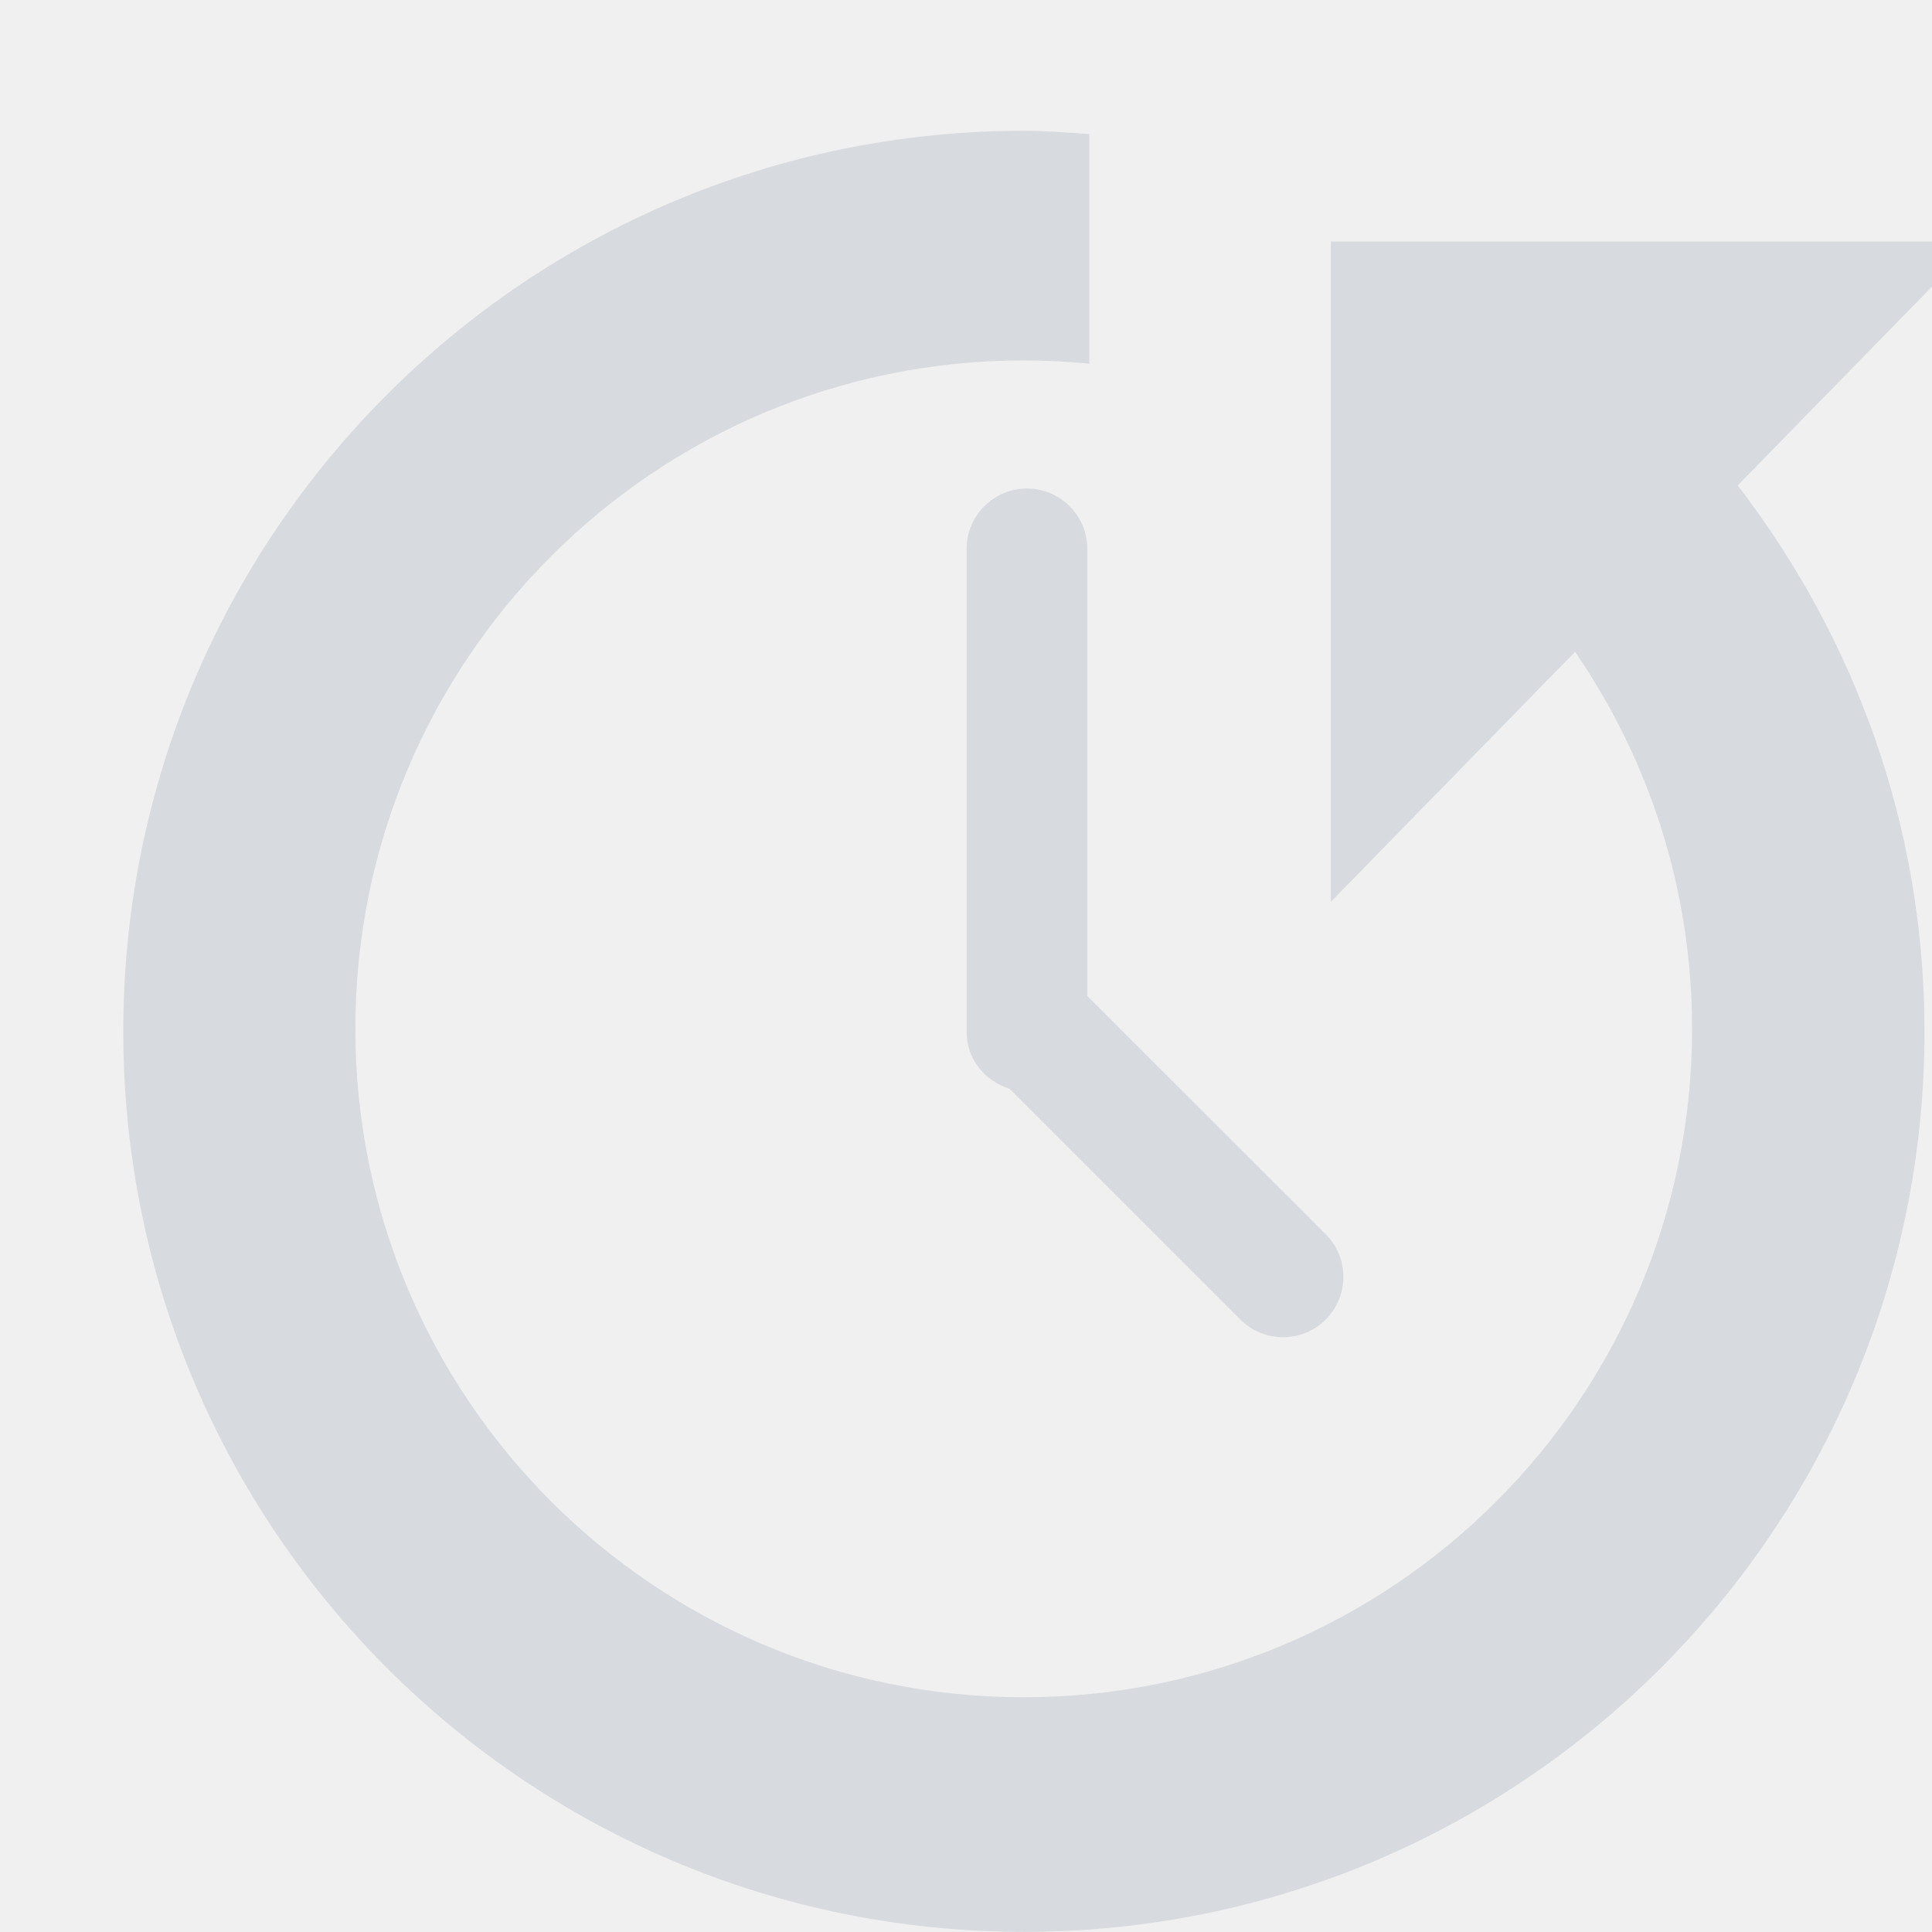
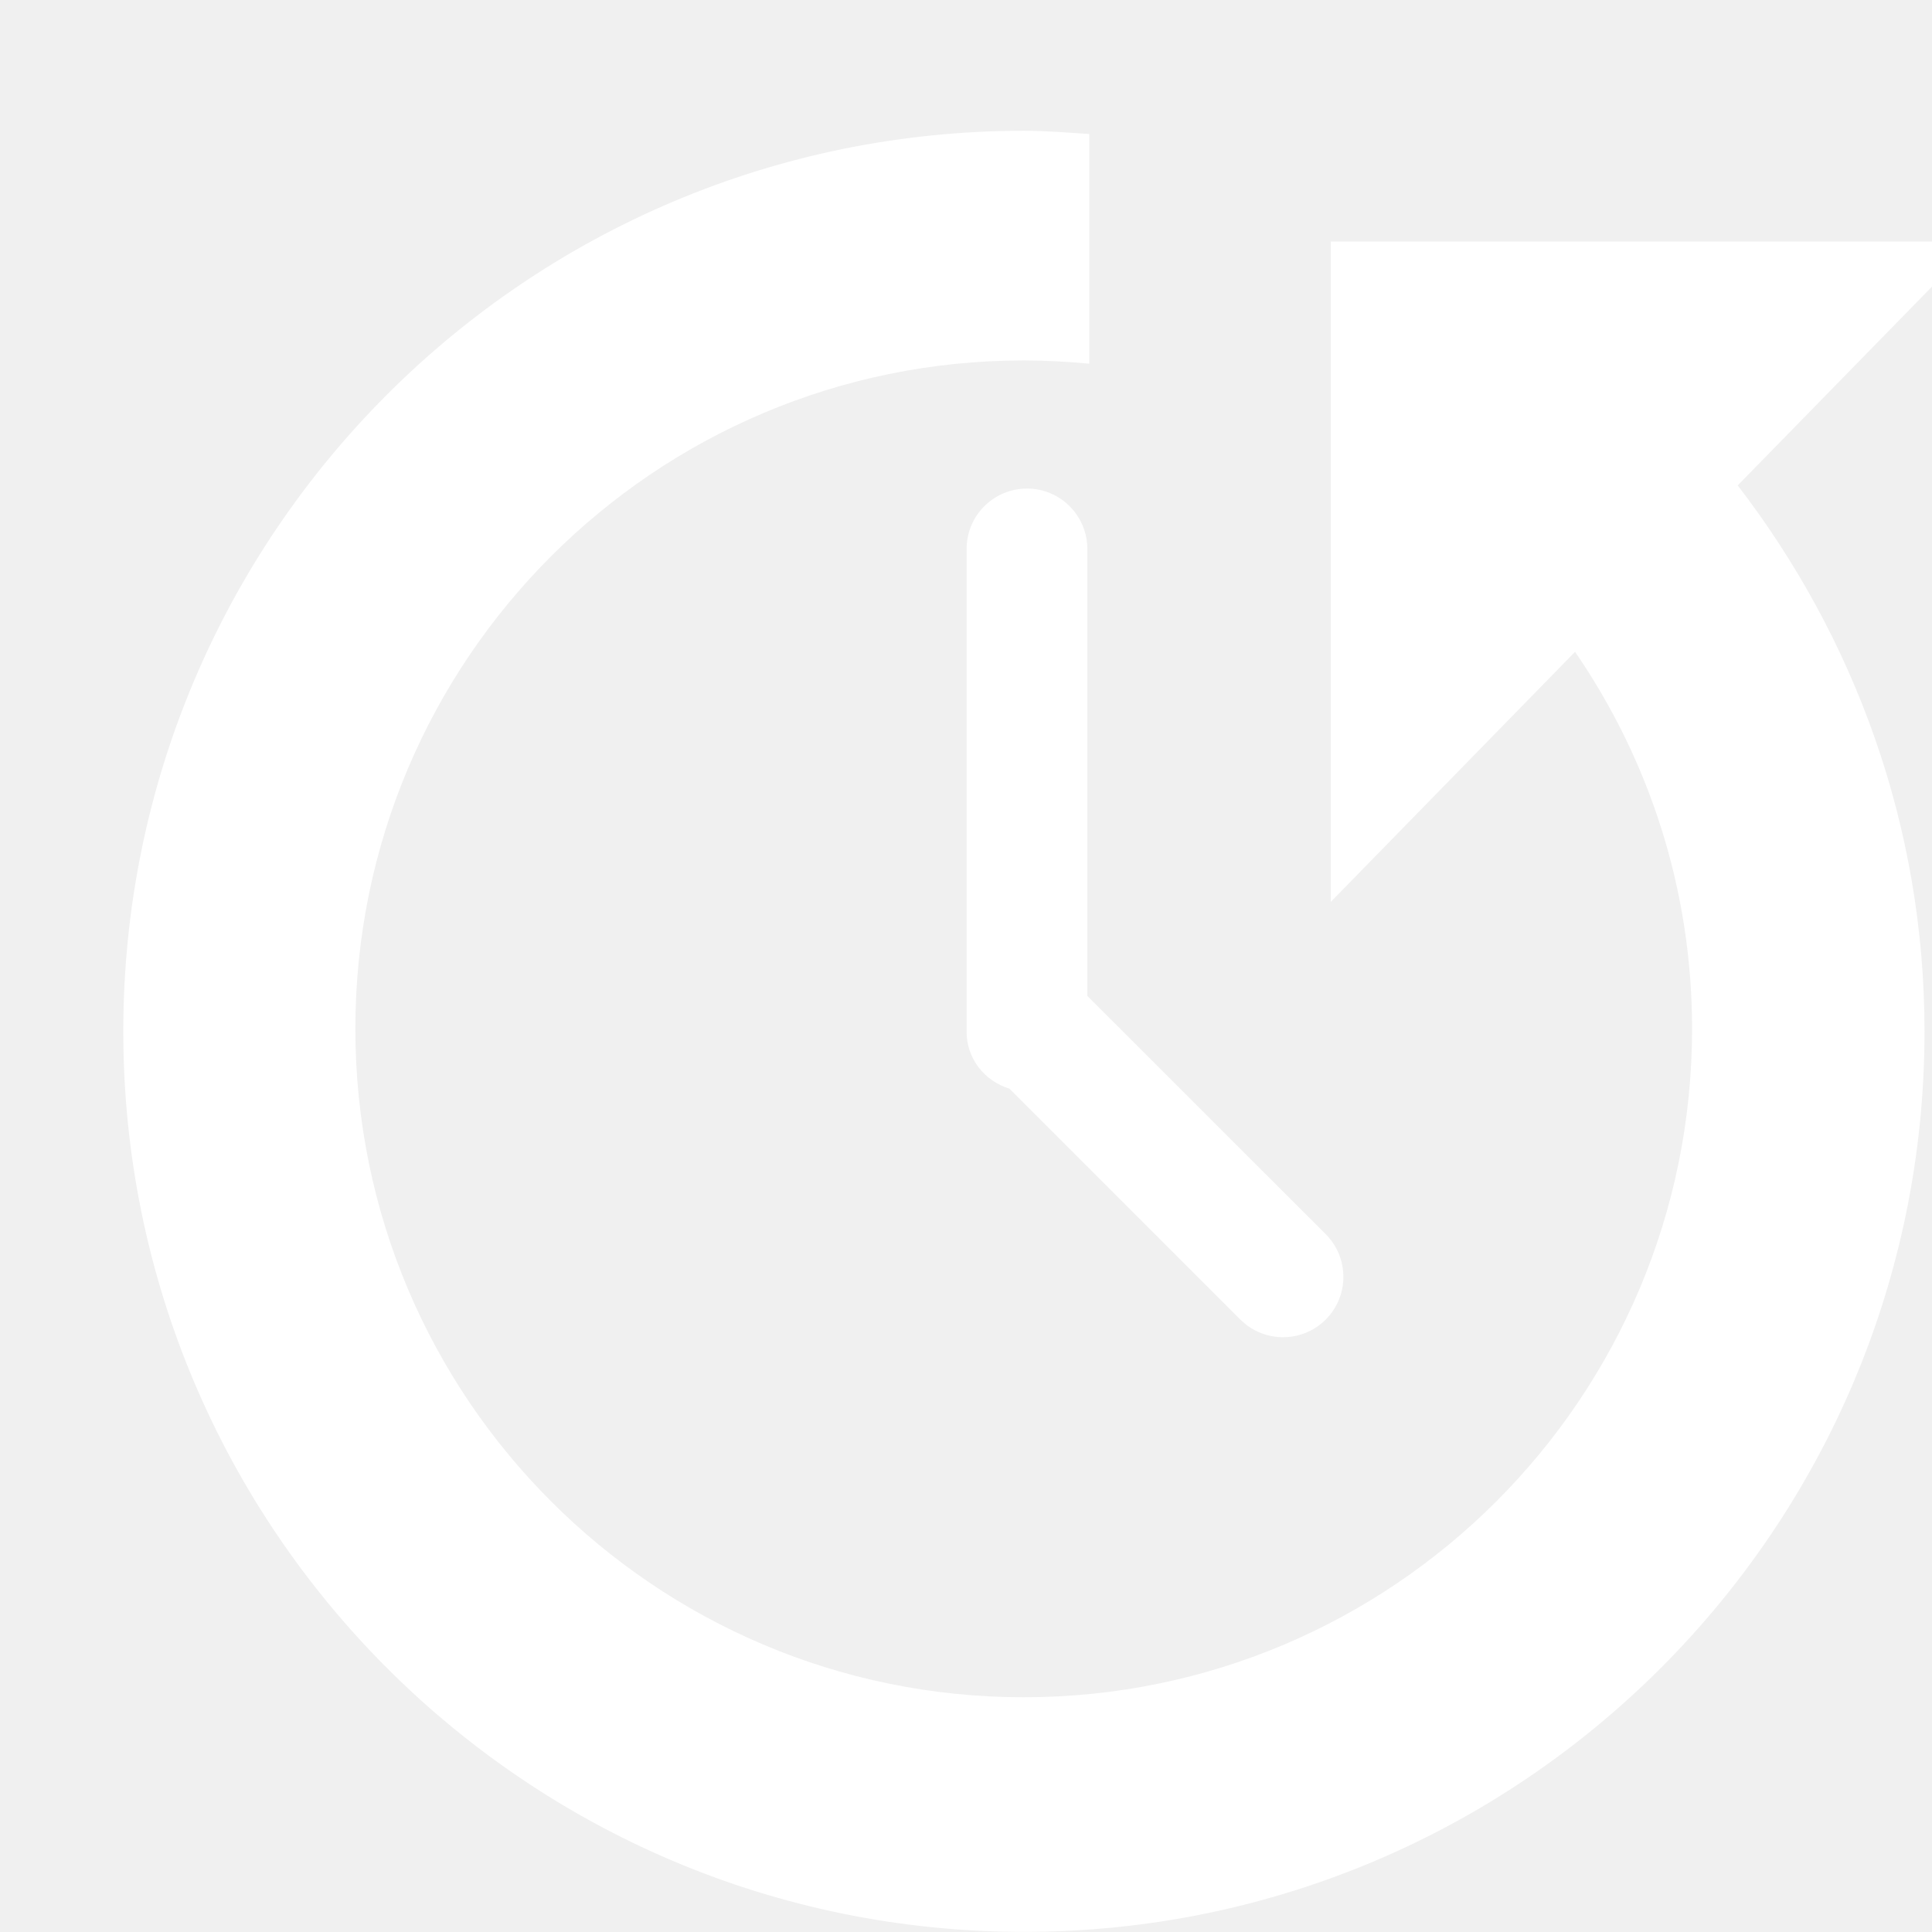
<svg xmlns="http://www.w3.org/2000/svg" version="1.1" id="Layer_1" x="0px" y="0px" width="16px" height="16px" viewBox="-0.521 -0.5 16 16" enable-background="new -0.521 -0.5 16 16" xml:space="preserve">
  <g>
-     <path fill-rule="evenodd" clip-rule="evenodd" d="M15.844,1.5H10.5v5.469l2.023-2.071c0.61,0.889,0.969,1.962,0.969,3.122   c0,3.057-2.479,5.536-5.535,5.536s-5.535-2.479-5.535-5.536c0-3.057,2.479-5.535,5.535-5.535c0.184,0,0.364,0.01,0.543,0.027V0.61   C8.32,0.598,8.141,0.583,7.959,0.583c-4.12,0-7.459,3.339-7.459,7.458c0,4.119,3.339,7.458,7.459,7.458   c4.119,0,7.458-3.34,7.458-7.458c0-1.705-0.583-3.267-1.547-4.521L15.844,1.5z" fill="#D7DADE" />
-     <path fill-rule="evenodd" clip-rule="evenodd" d="M7.984,3.546c-0.276,0-0.5,0.224-0.5,0.5v3.907v0.001v0.091   c0,0.225,0.151,0.408,0.355,0.471l1.912,1.912c0.195,0.195,0.512,0.195,0.707,0s0.195-0.512,0-0.707L8.484,7.748V4.047   C8.484,3.771,8.261,3.546,7.984,3.546z" fill="#D7DADE" />
+     <path fill-rule="evenodd" clip-rule="evenodd" d="M15.844,1.5H10.5v5.469l2.023-2.071c0.61,0.889,0.969,1.962,0.969,3.122   c0,3.057-2.479,5.536-5.535,5.536s-5.535-2.479-5.535-5.536c0-3.057,2.479-5.535,5.535-5.535c0.184,0,0.364,0.01,0.543,0.027V0.61   C8.32,0.598,8.141,0.583,7.959,0.583c-4.12,0-7.459,3.339-7.459,7.458c0,4.119,3.339,7.458,7.459,7.458   c4.119,0,7.458-3.34,7.458-7.458c0-1.705-0.583-3.267-1.547-4.521L15.844,1.5z" fill="#FFFFFF" />
+     <path fill-rule="evenodd" clip-rule="evenodd" d="M7.984,3.546c-0.276,0-0.5,0.224-0.5,0.5v3.907v0.001v0.091   c0,0.225,0.151,0.408,0.355,0.471l1.912,1.912c0.195,0.195,0.512,0.195,0.707,0s0.195-0.512,0-0.707L8.484,7.748V4.047   C8.484,3.771,8.261,3.546,7.984,3.546z" fill="#FFFFFF" />
  </g>
</svg>
